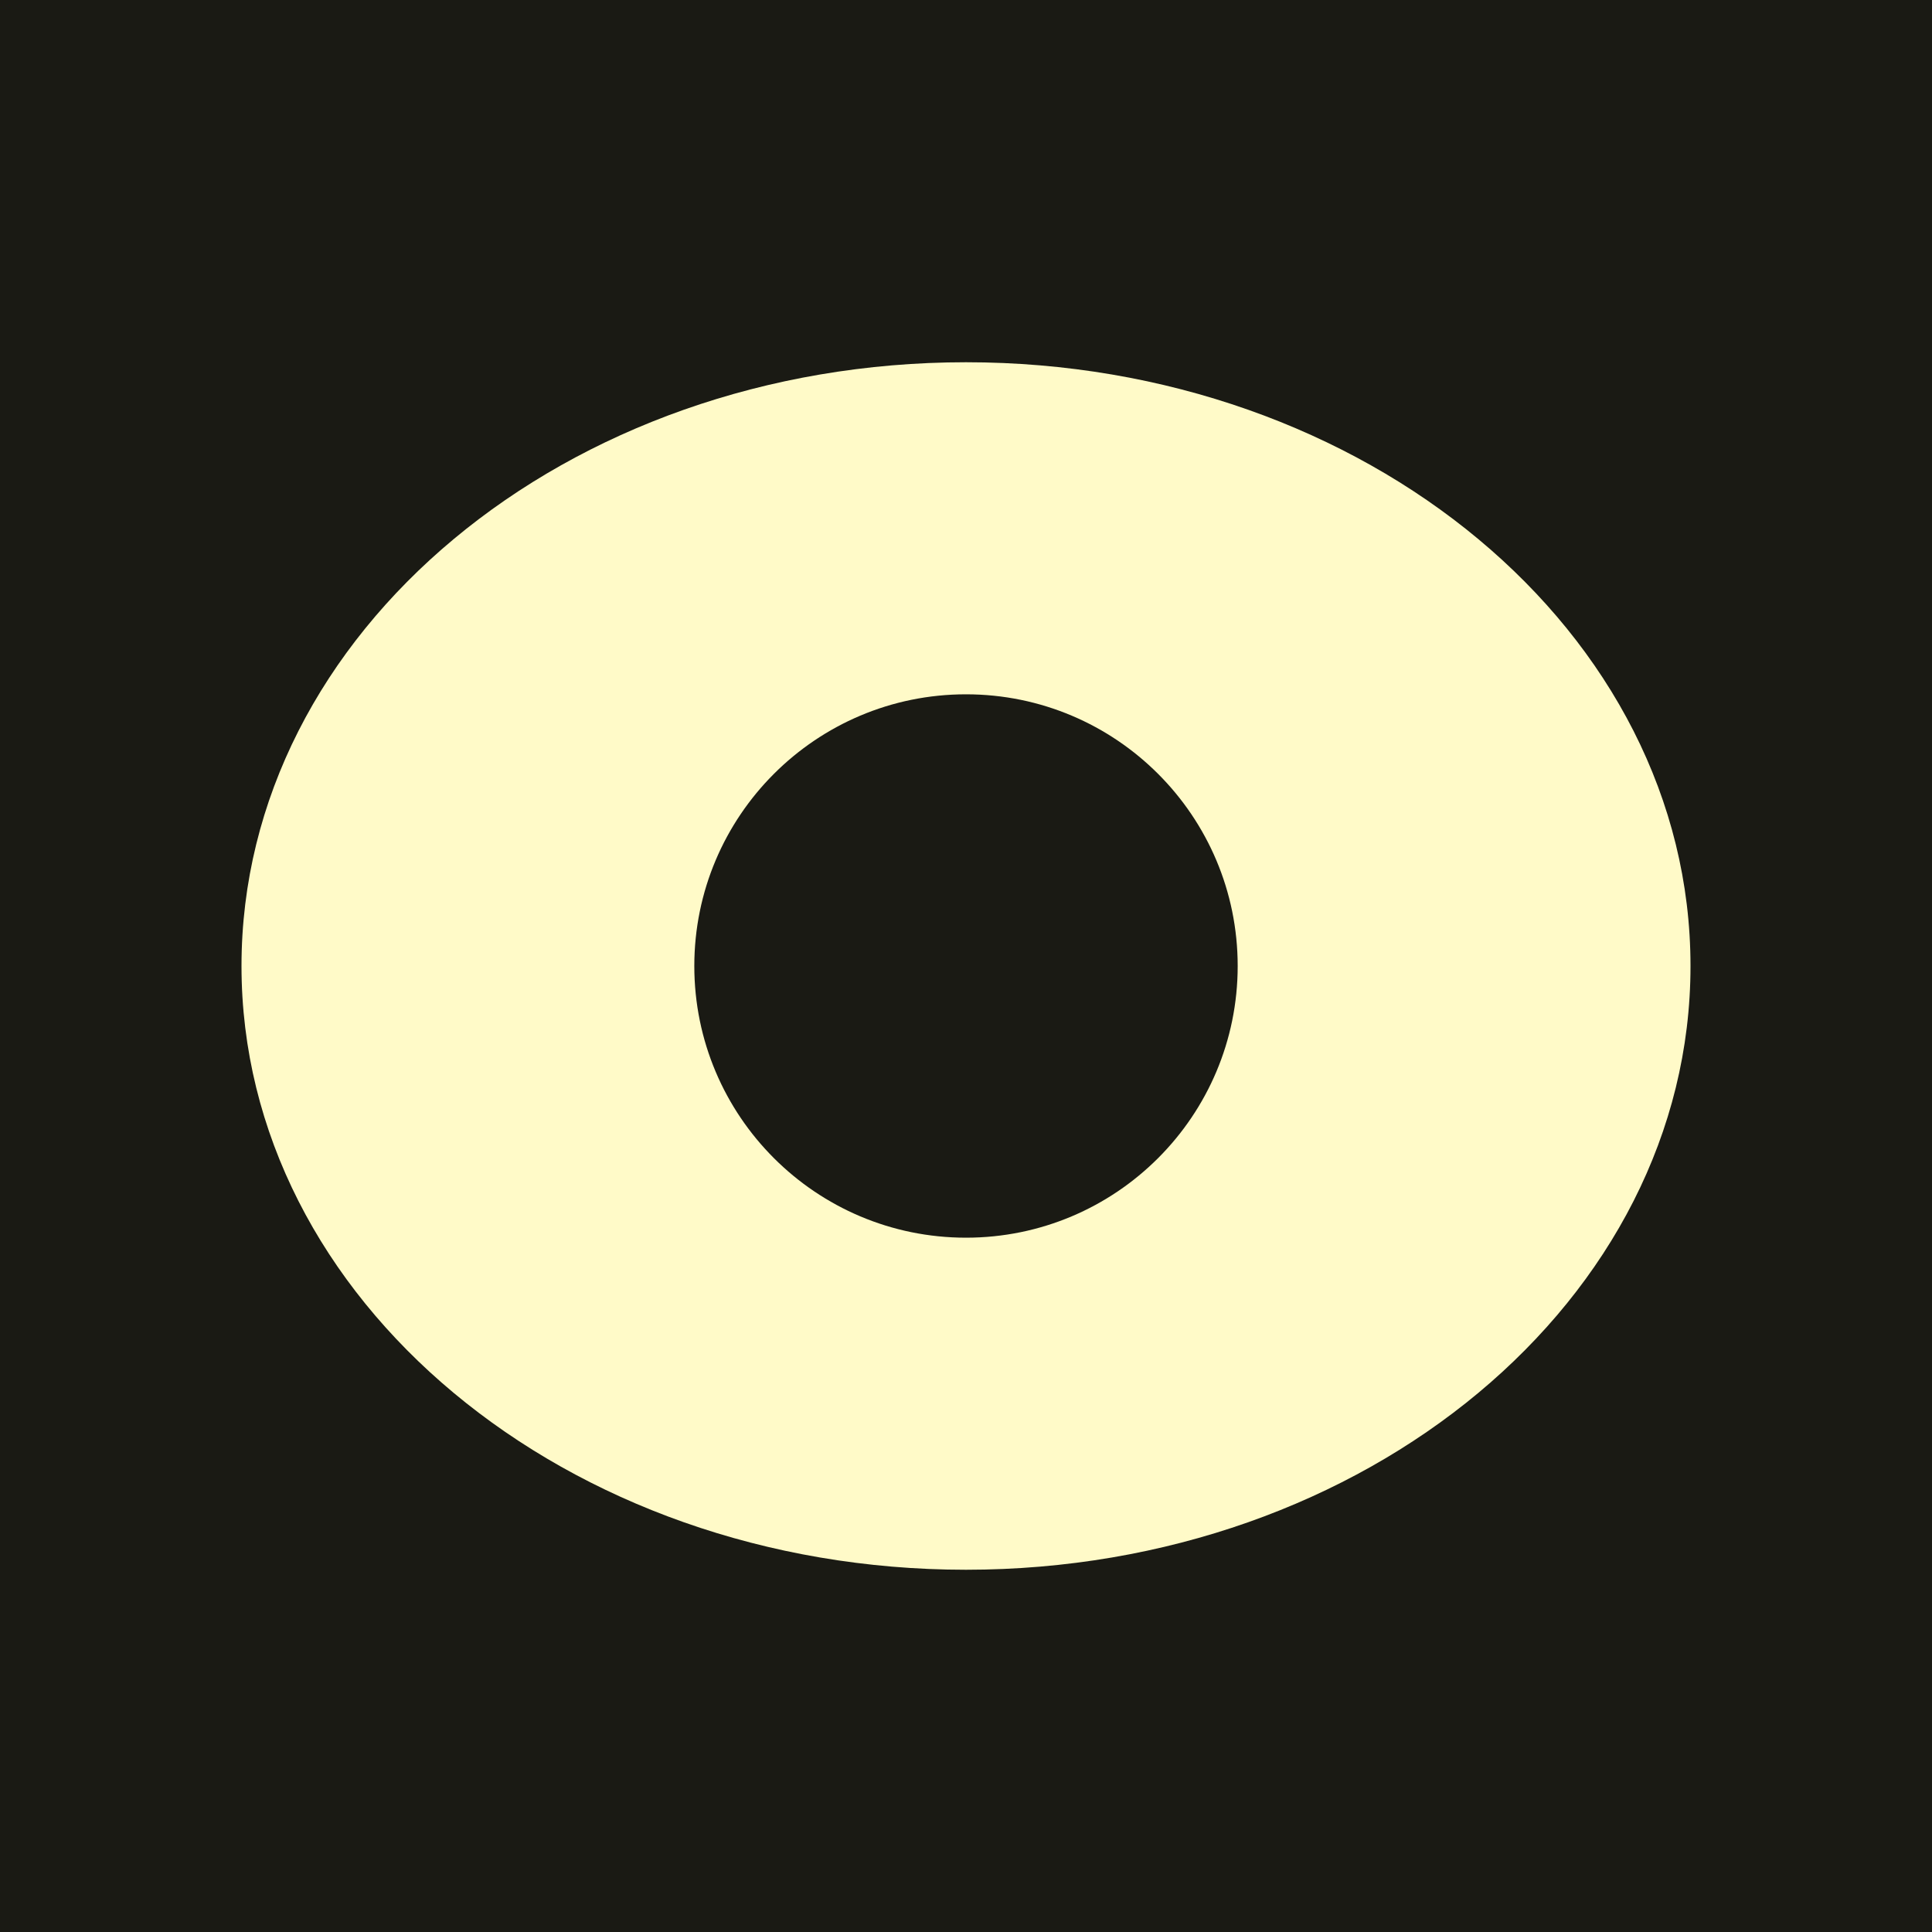
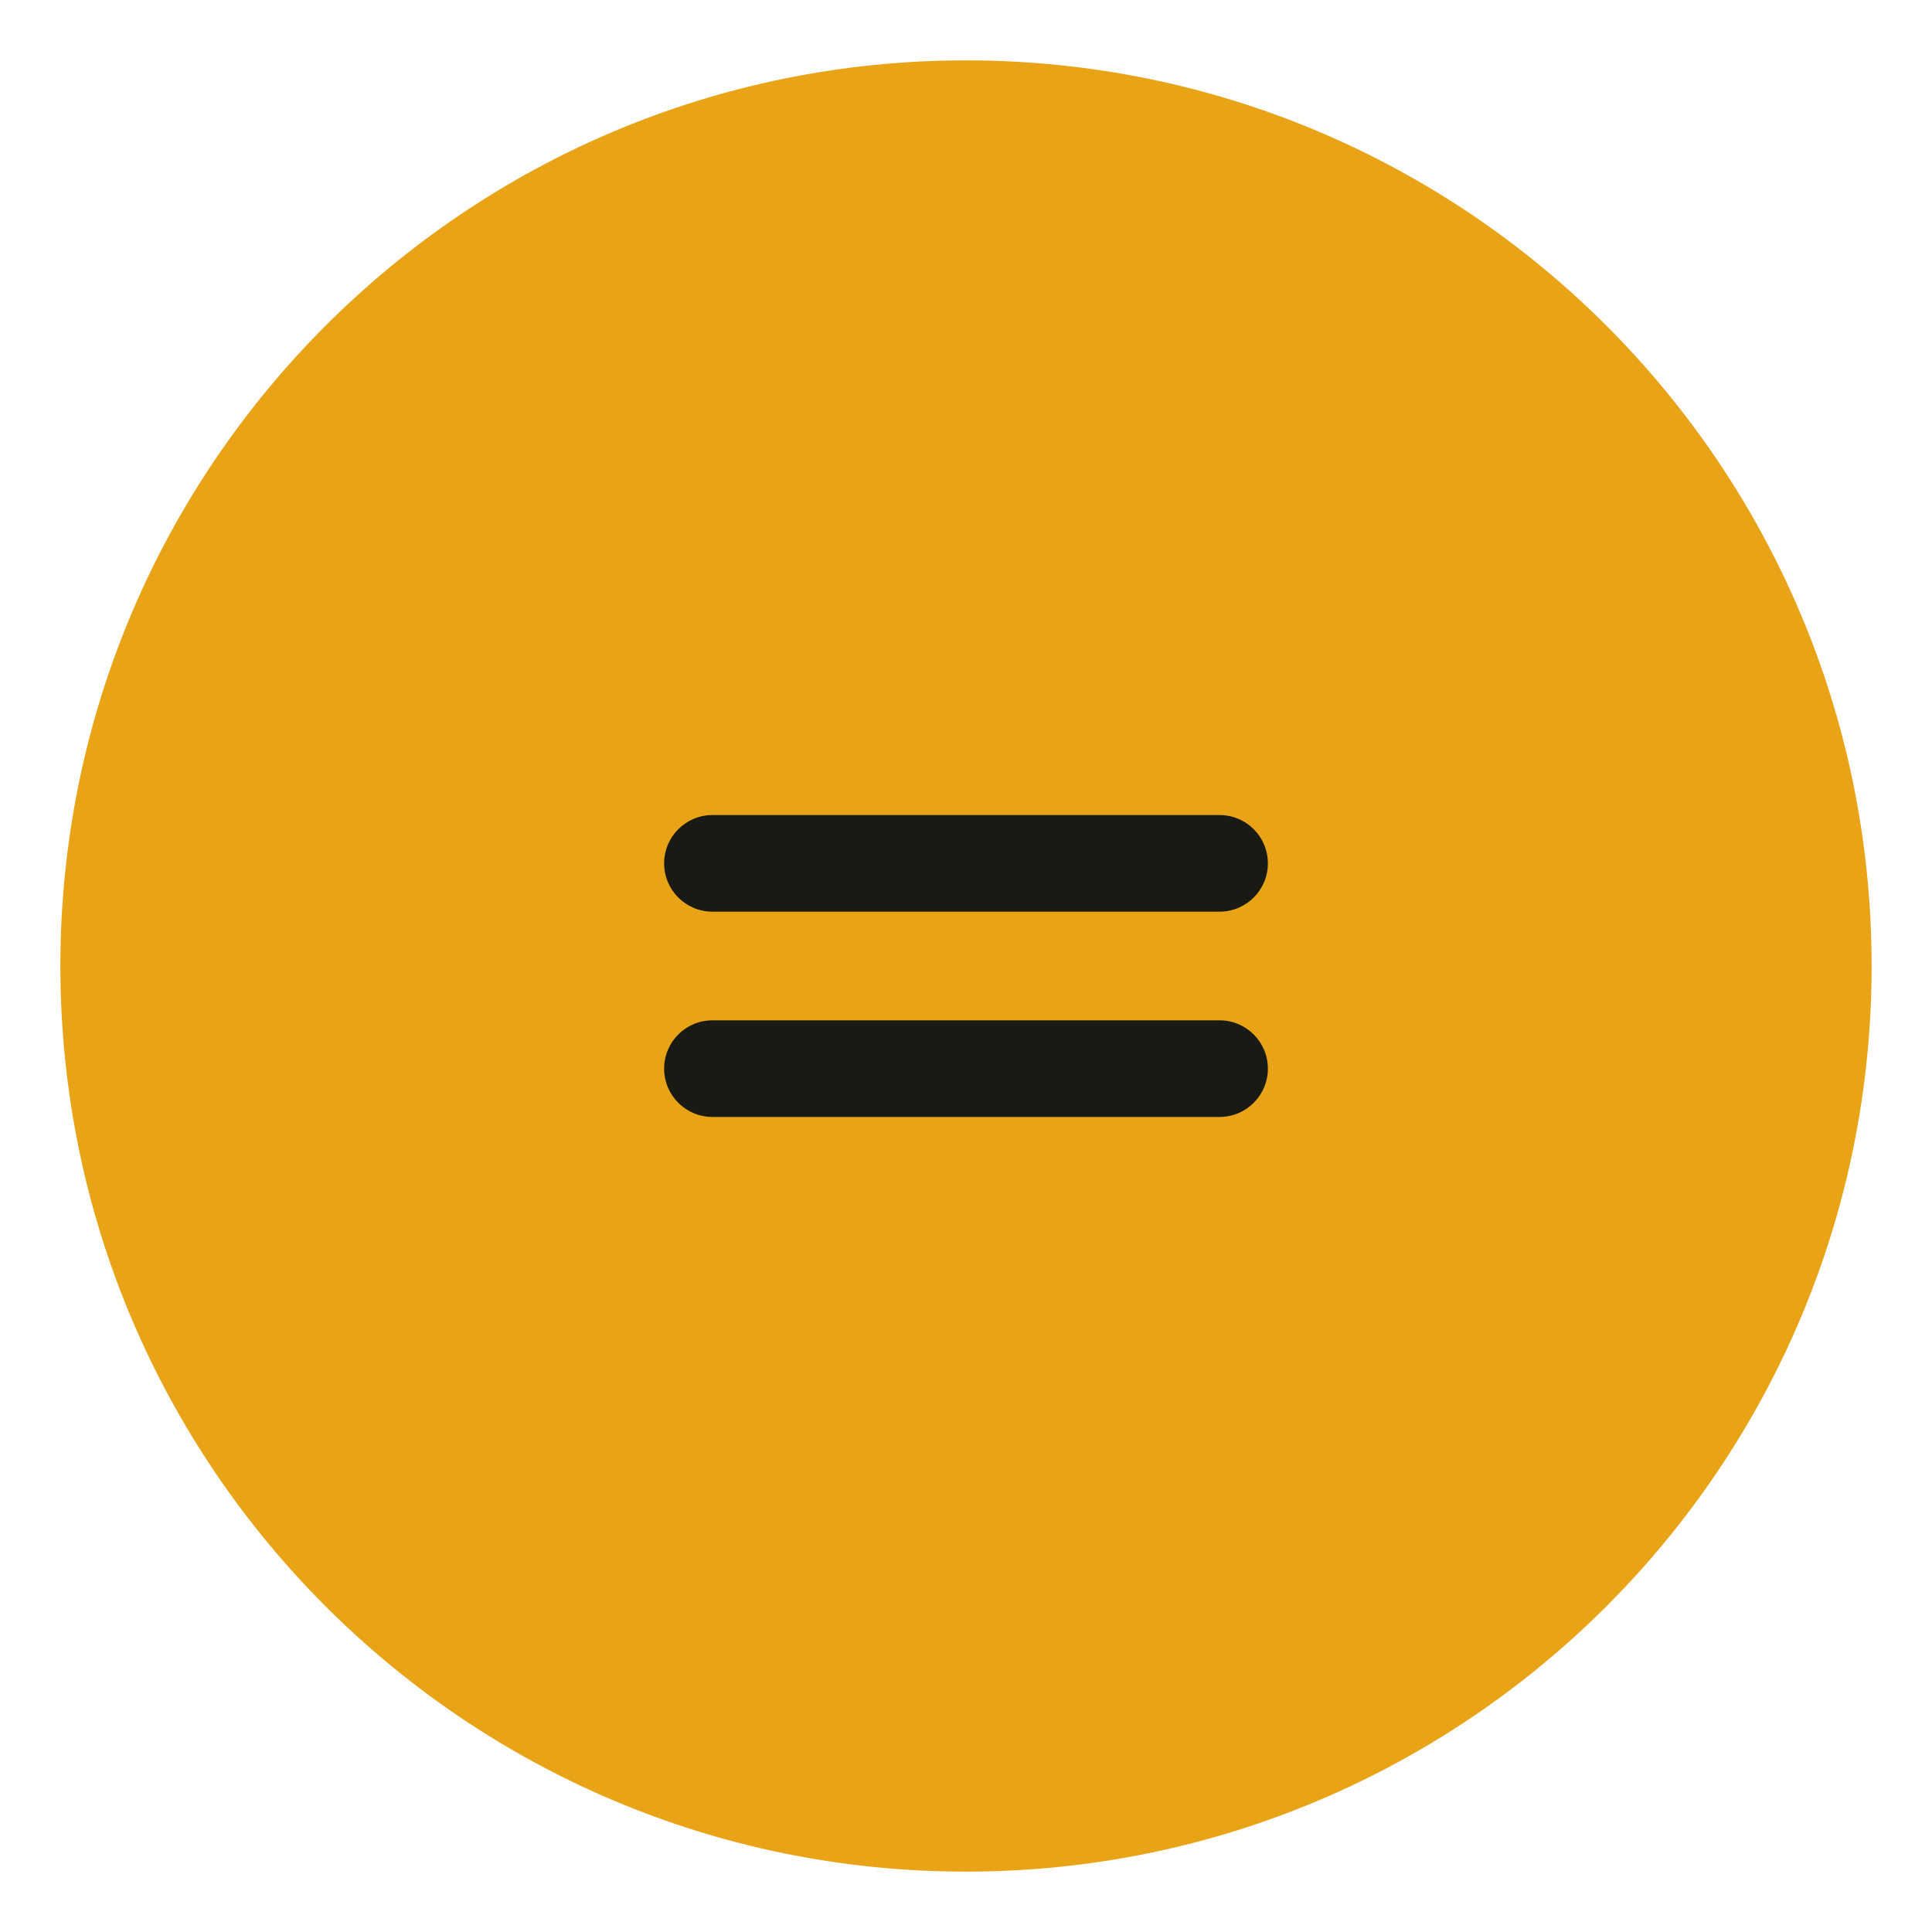
- <svg xmlns="http://www.w3.org/2000/svg" viewBox="0 0 64 64" role="img" aria-label="threesam">
-   <rect width="64" height="64" fill="#1a1a14" />
-   <ellipse cx="32" cy="32" rx="24" ry="20" fill="rgb(255,250,200)" />
-   <circle cx="32" cy="32" r="9" fill="#1a1a14" />
+ <svg xmlns="http://www.w3.org/2000/svg" viewBox="0 0 64 64" role="img" aria-label="threesam menu">
+   <circle cx="32" cy="32" r="30" fill="#e8a317" />
+   <rect x="22" y="27" width="20" height="3.2" rx="1.6" fill="#1a1a14" />
+   <rect x="22" y="33.8" width="20" height="3.2" rx="1.6" fill="#1a1a14" />
</svg>
